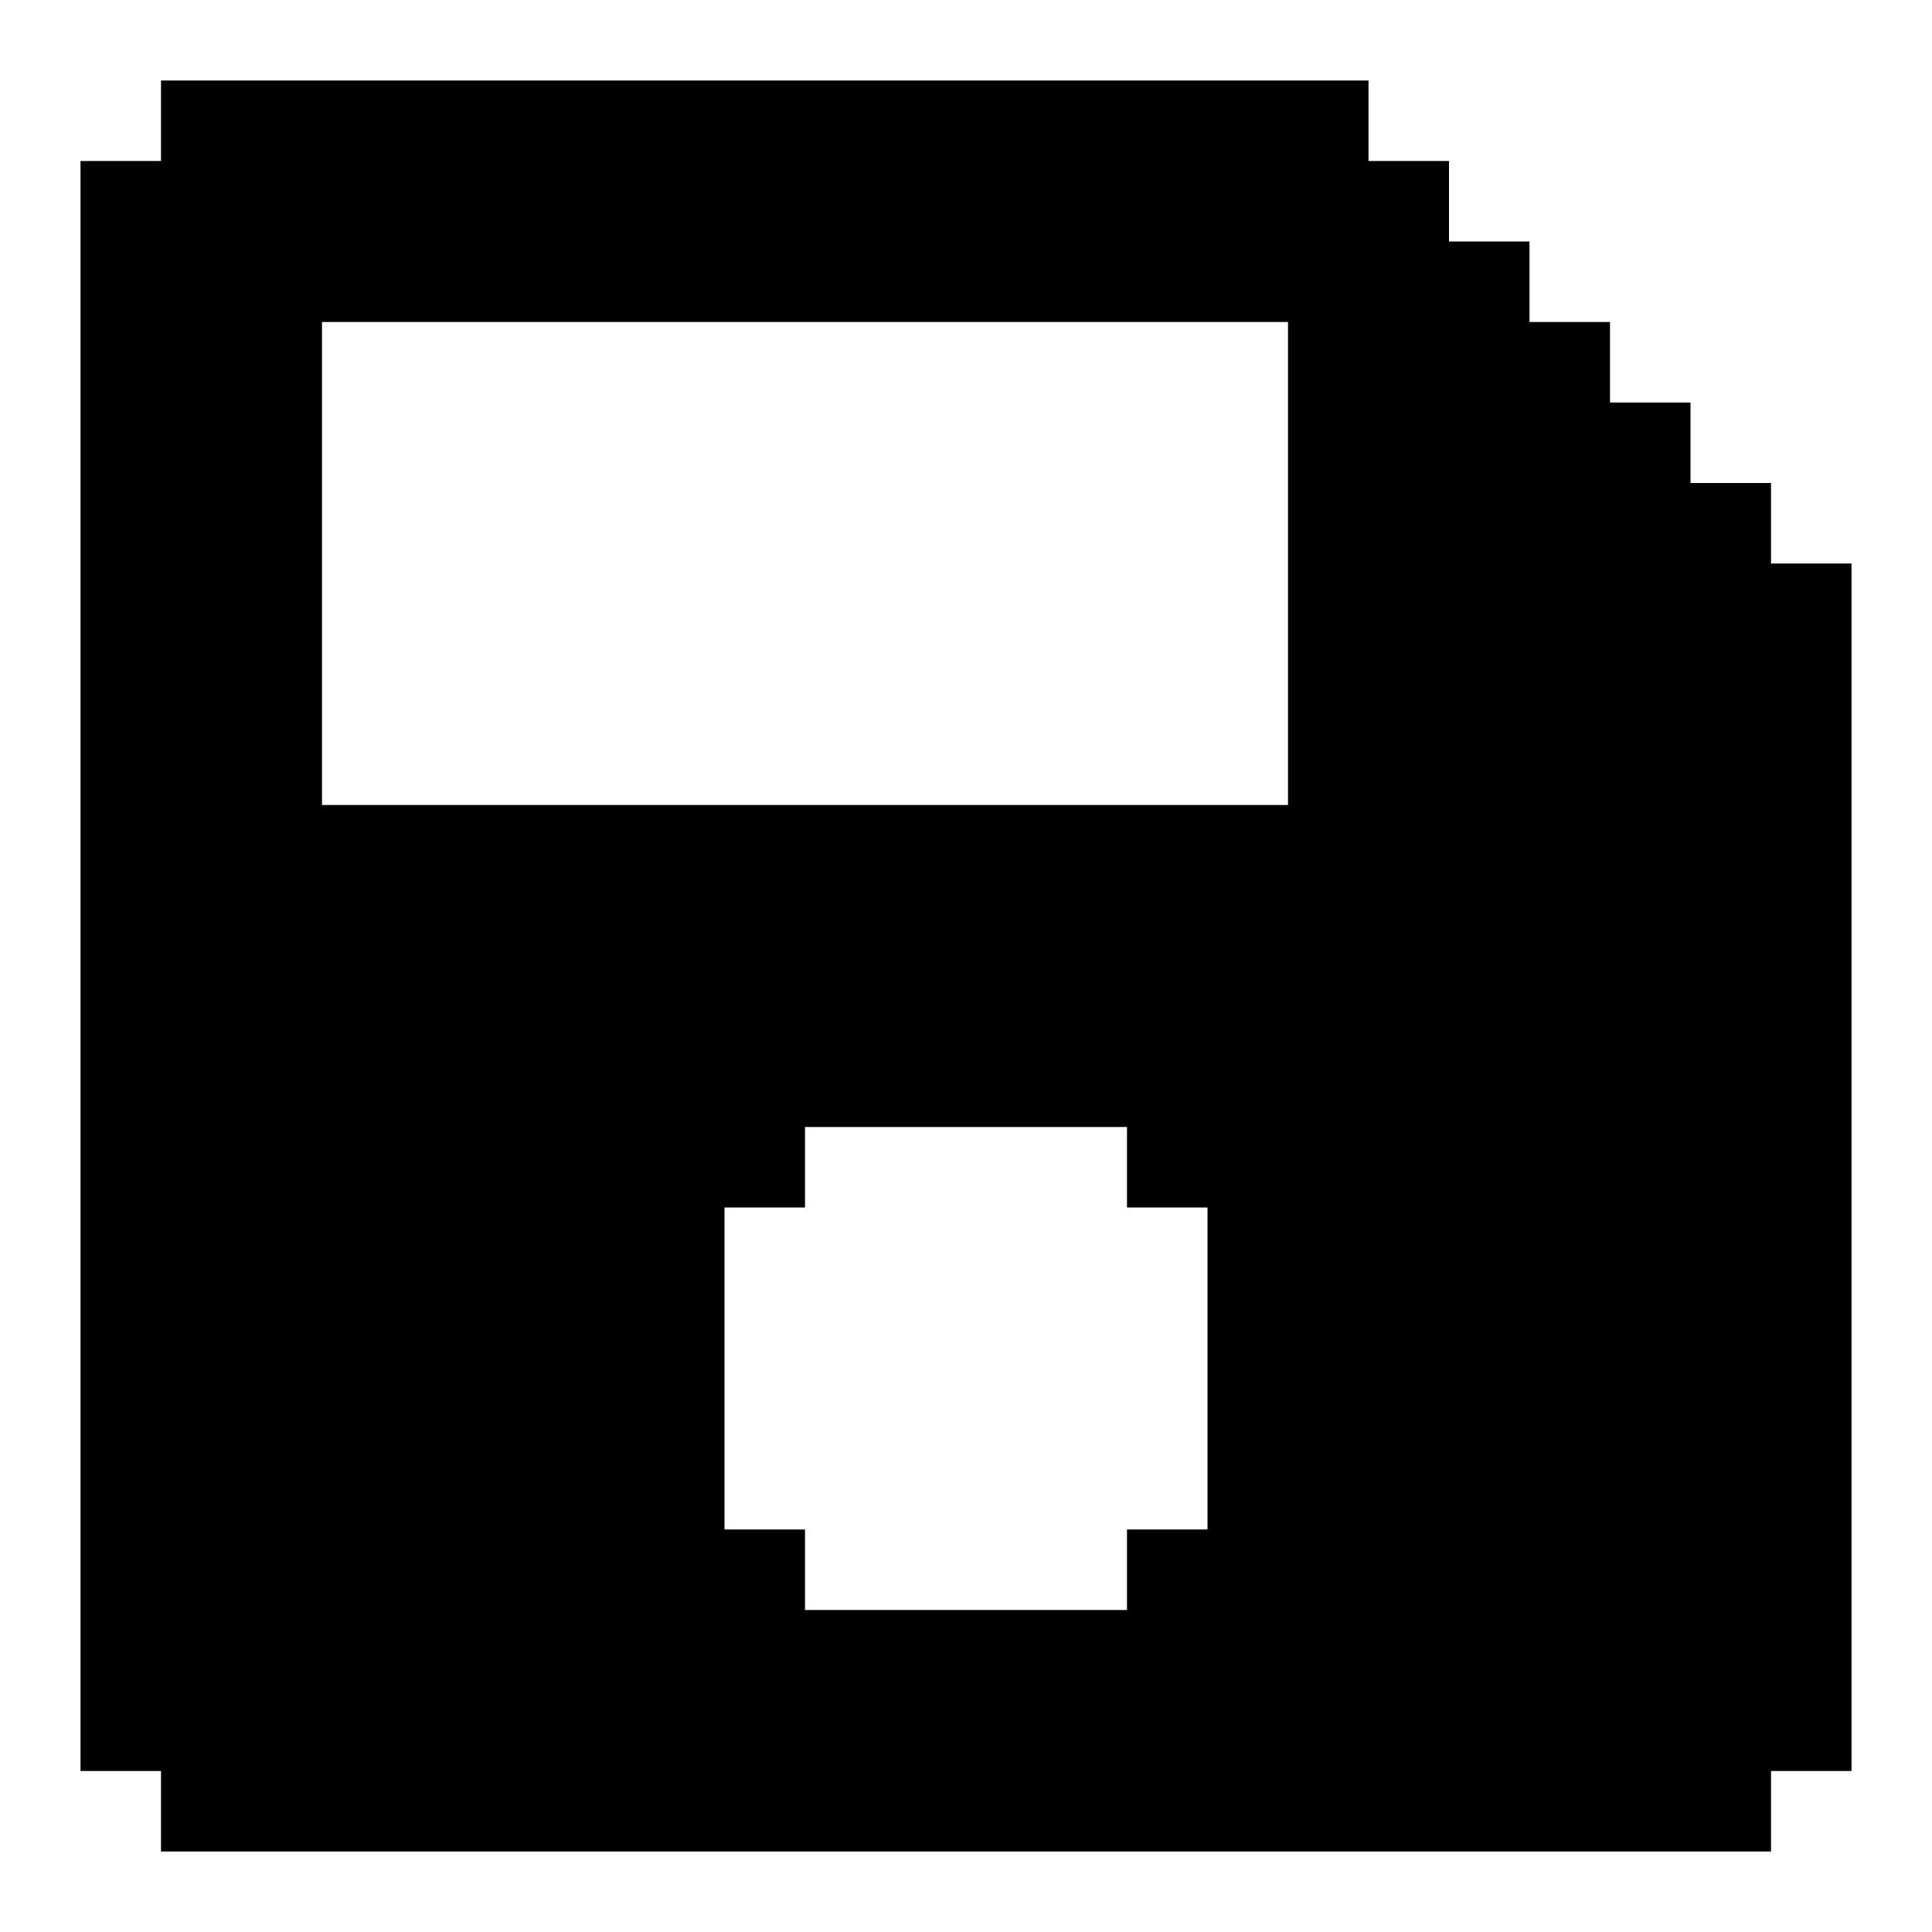
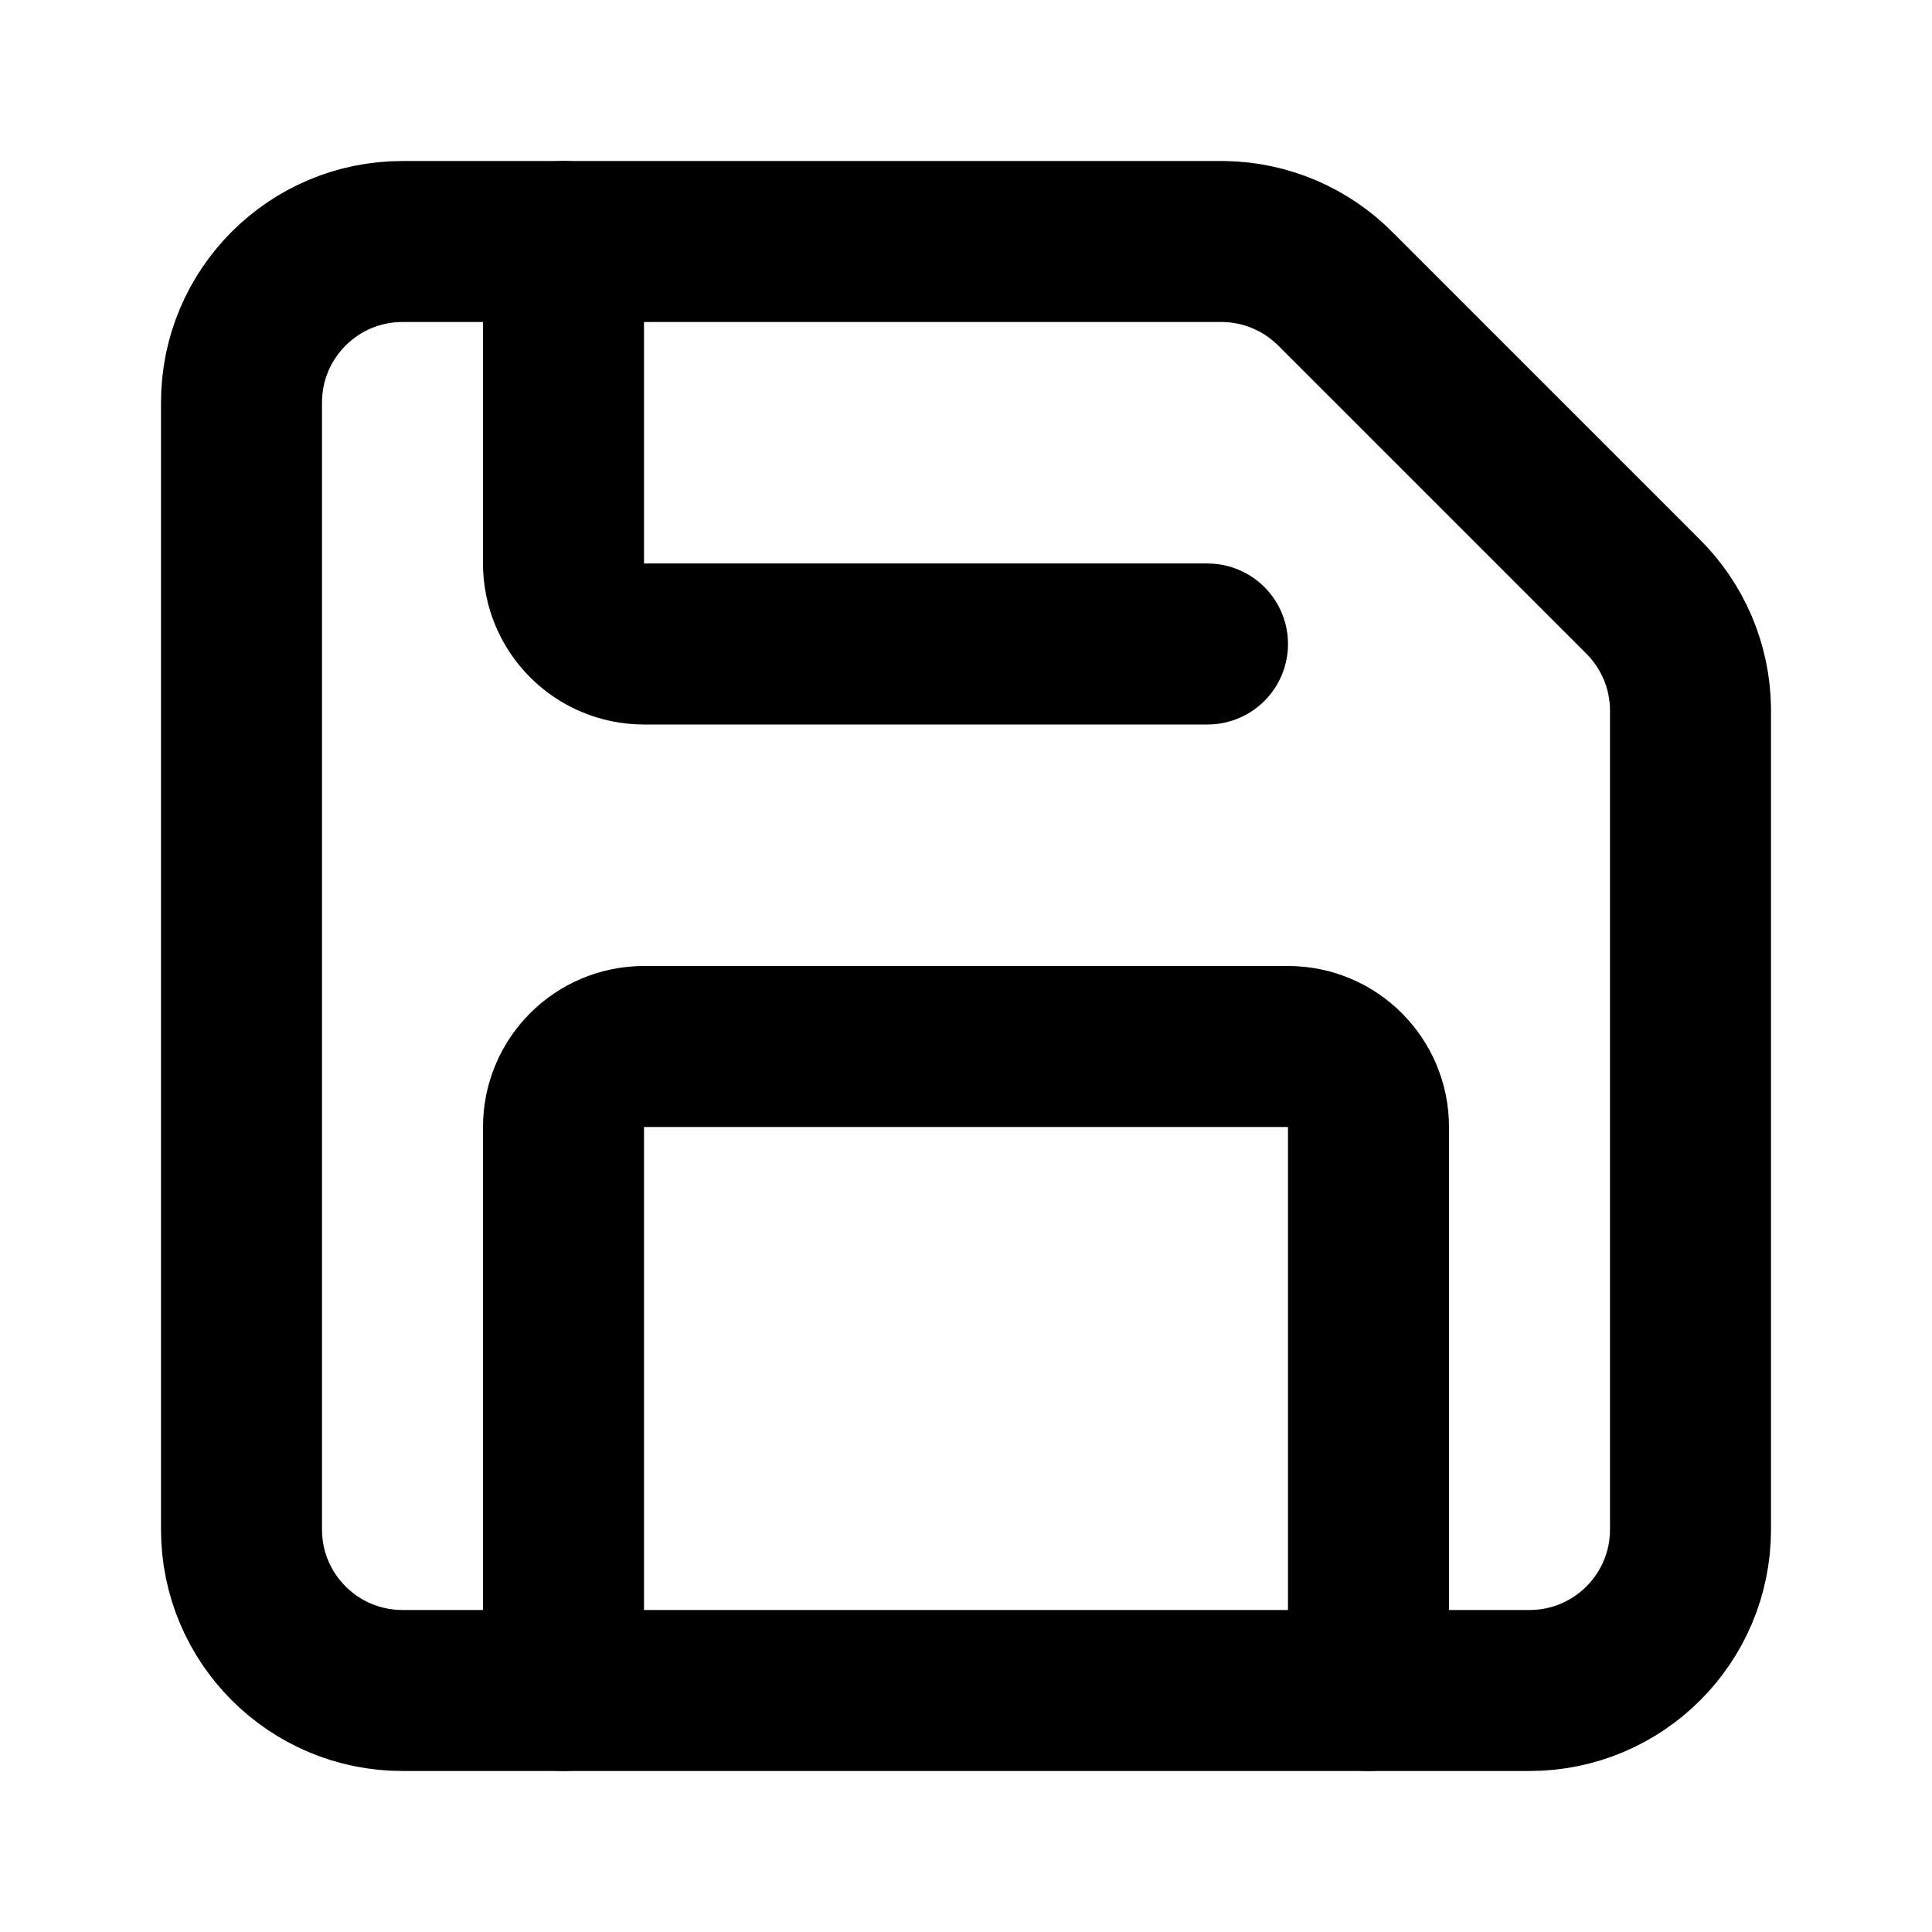
- <svg xmlns="http://www.w3.org/2000/svg" id="save-solid" viewBox="0 0 24 24">
-   <path d="m22,7v-1h-1v-1h-1v-1h-1v-1h-1v-1h-1v-1H2v1h-1v20h1v1h20v-1h1V7h-1Zm-13,12v-4h1v-1h4v1h1v4h-1v1h-4v-1h-1Zm7-9H4v-6h12v6Z" />
+ <svg xmlns="http://www.w3.org/2000/svg" id="save-solid" width="24" height="24" viewBox="0 0 24 24" fill="none" stroke="currentColor" stroke-width="2" stroke-linecap="round" stroke-linejoin="round" class="lucide lucide-save" aria-hidden="true">
+   <path d="M15.2 3a2 2 0 0 1 1.4.6l3.8 3.8a2 2 0 0 1 .6 1.4V19a2 2 0 0 1-2 2H5a2 2 0 0 1-2-2V5a2 2 0 0 1 2-2z" />
+   <path d="M17 21v-7a1 1 0 0 0-1-1H8a1 1 0 0 0-1 1v7" />
+   <path d="M7 3v4a1 1 0 0 0 1 1h7" />
</svg>
